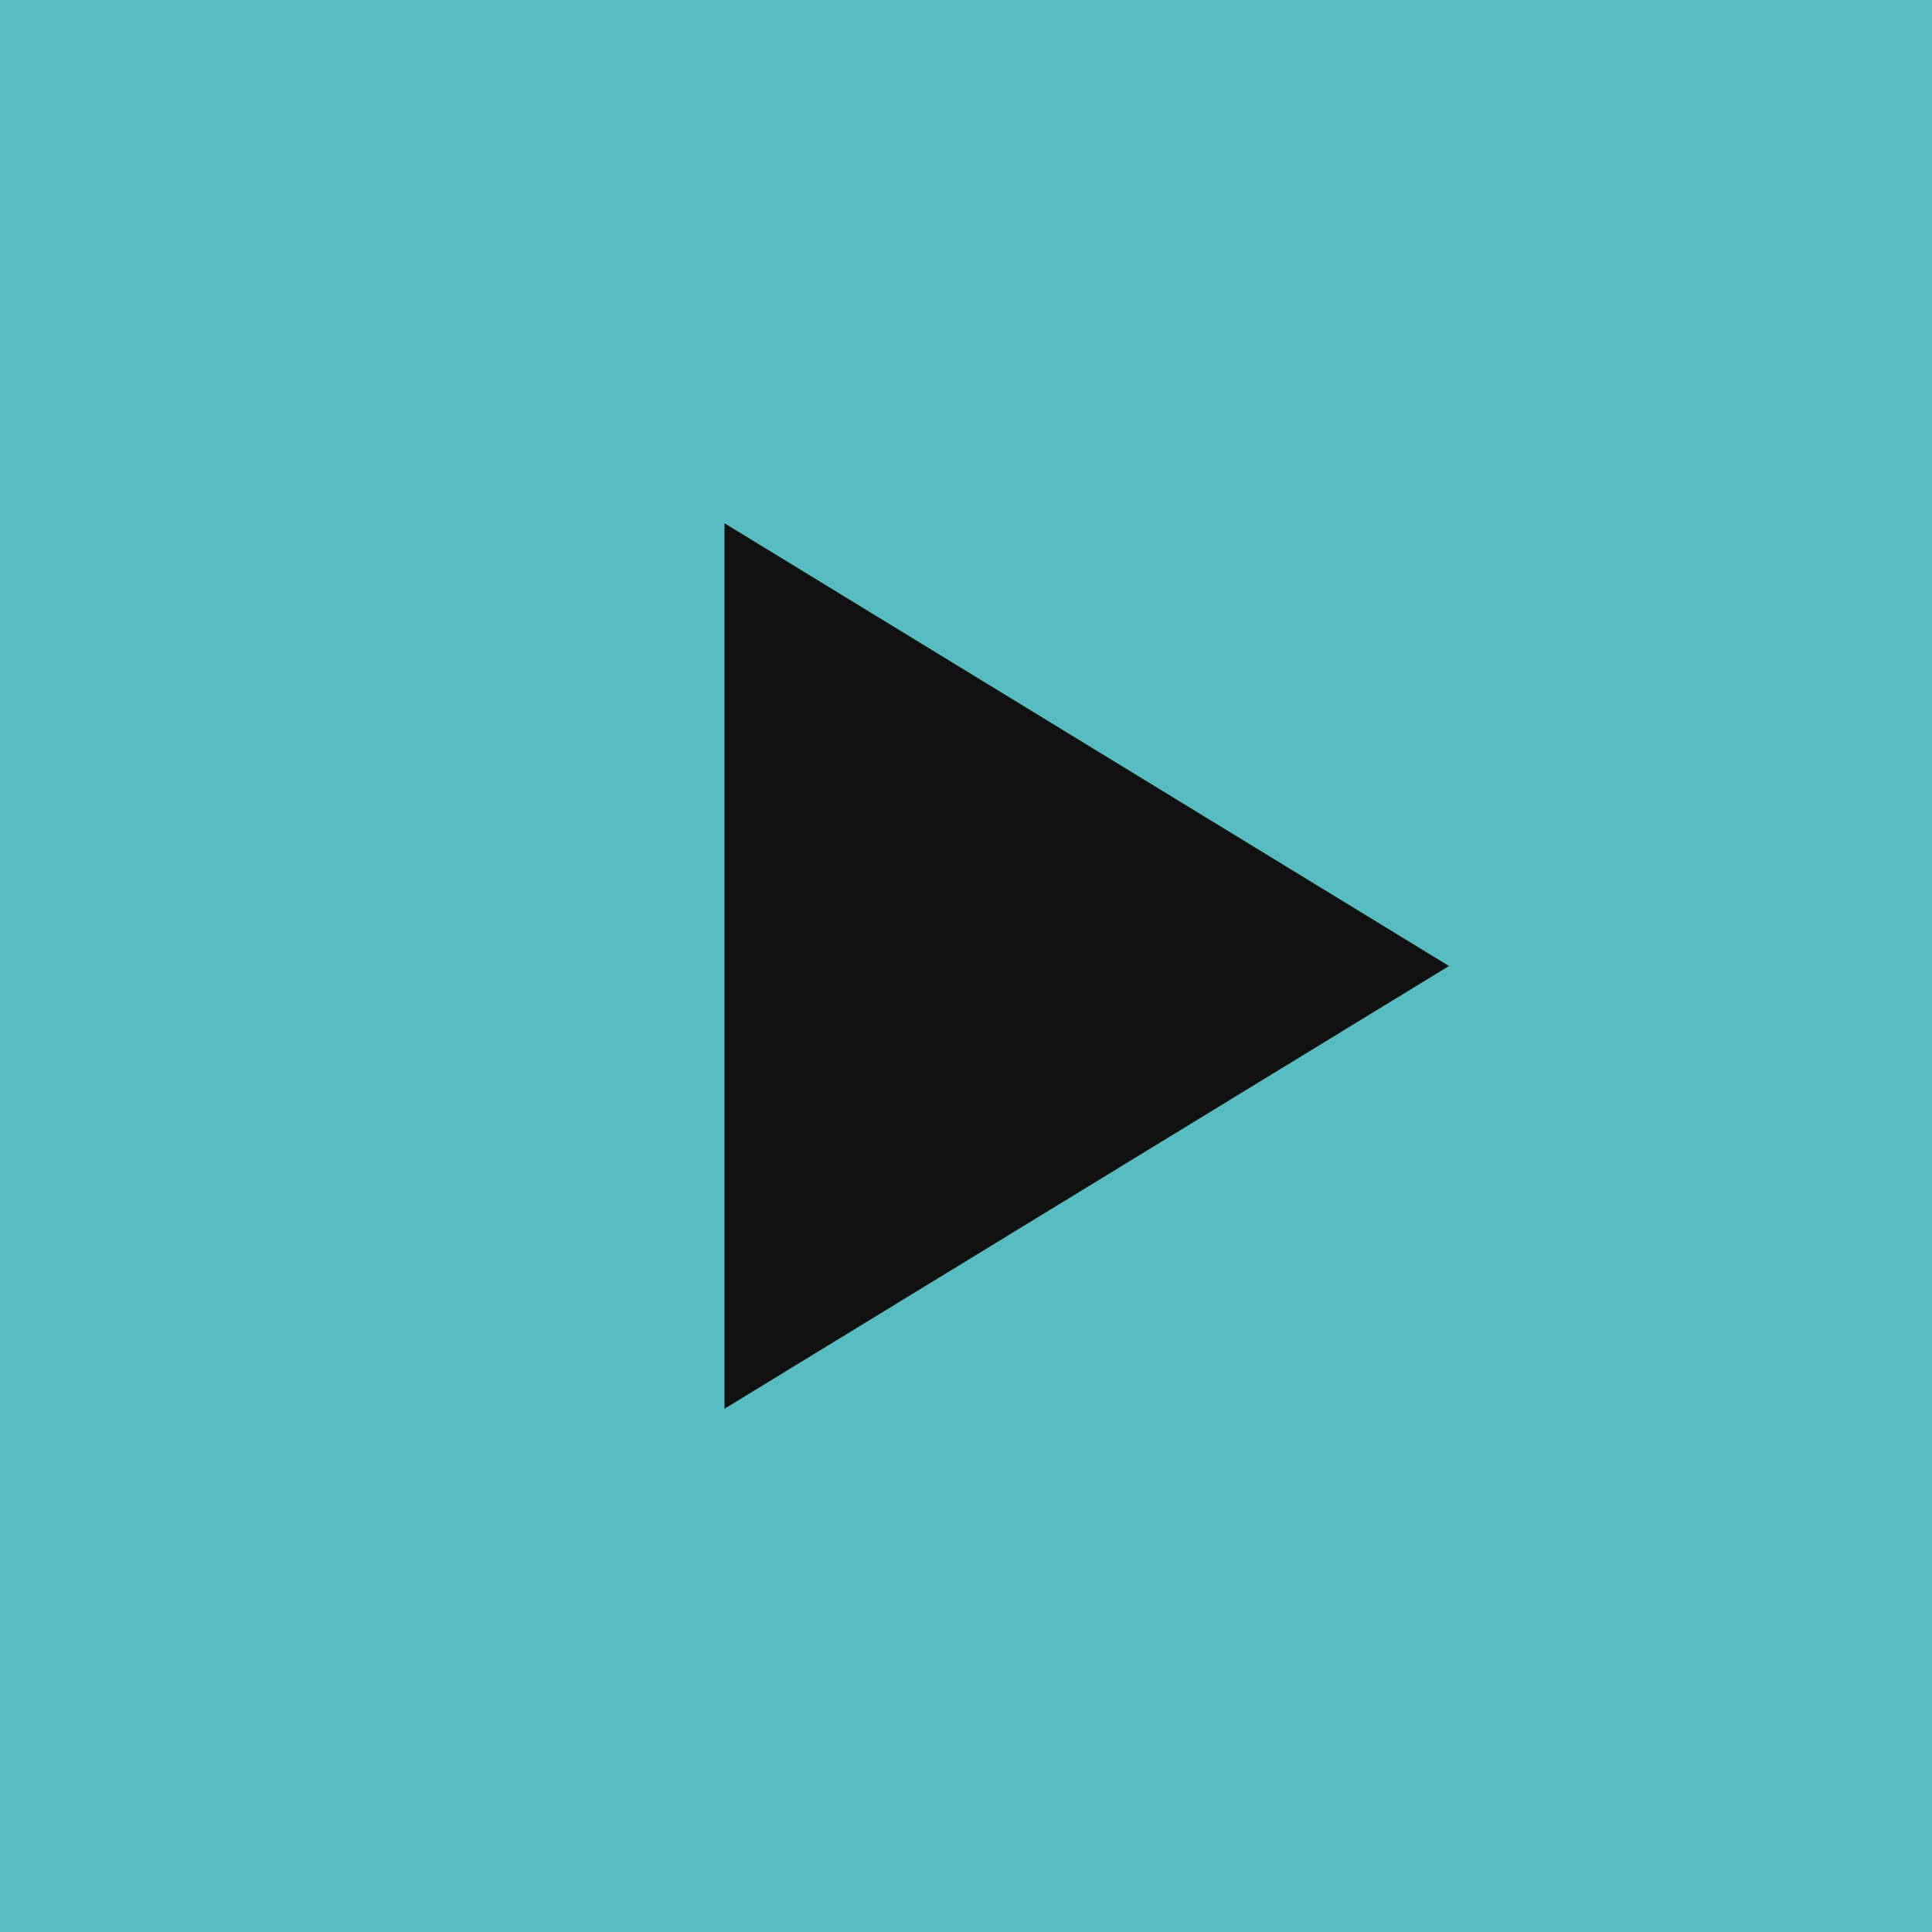
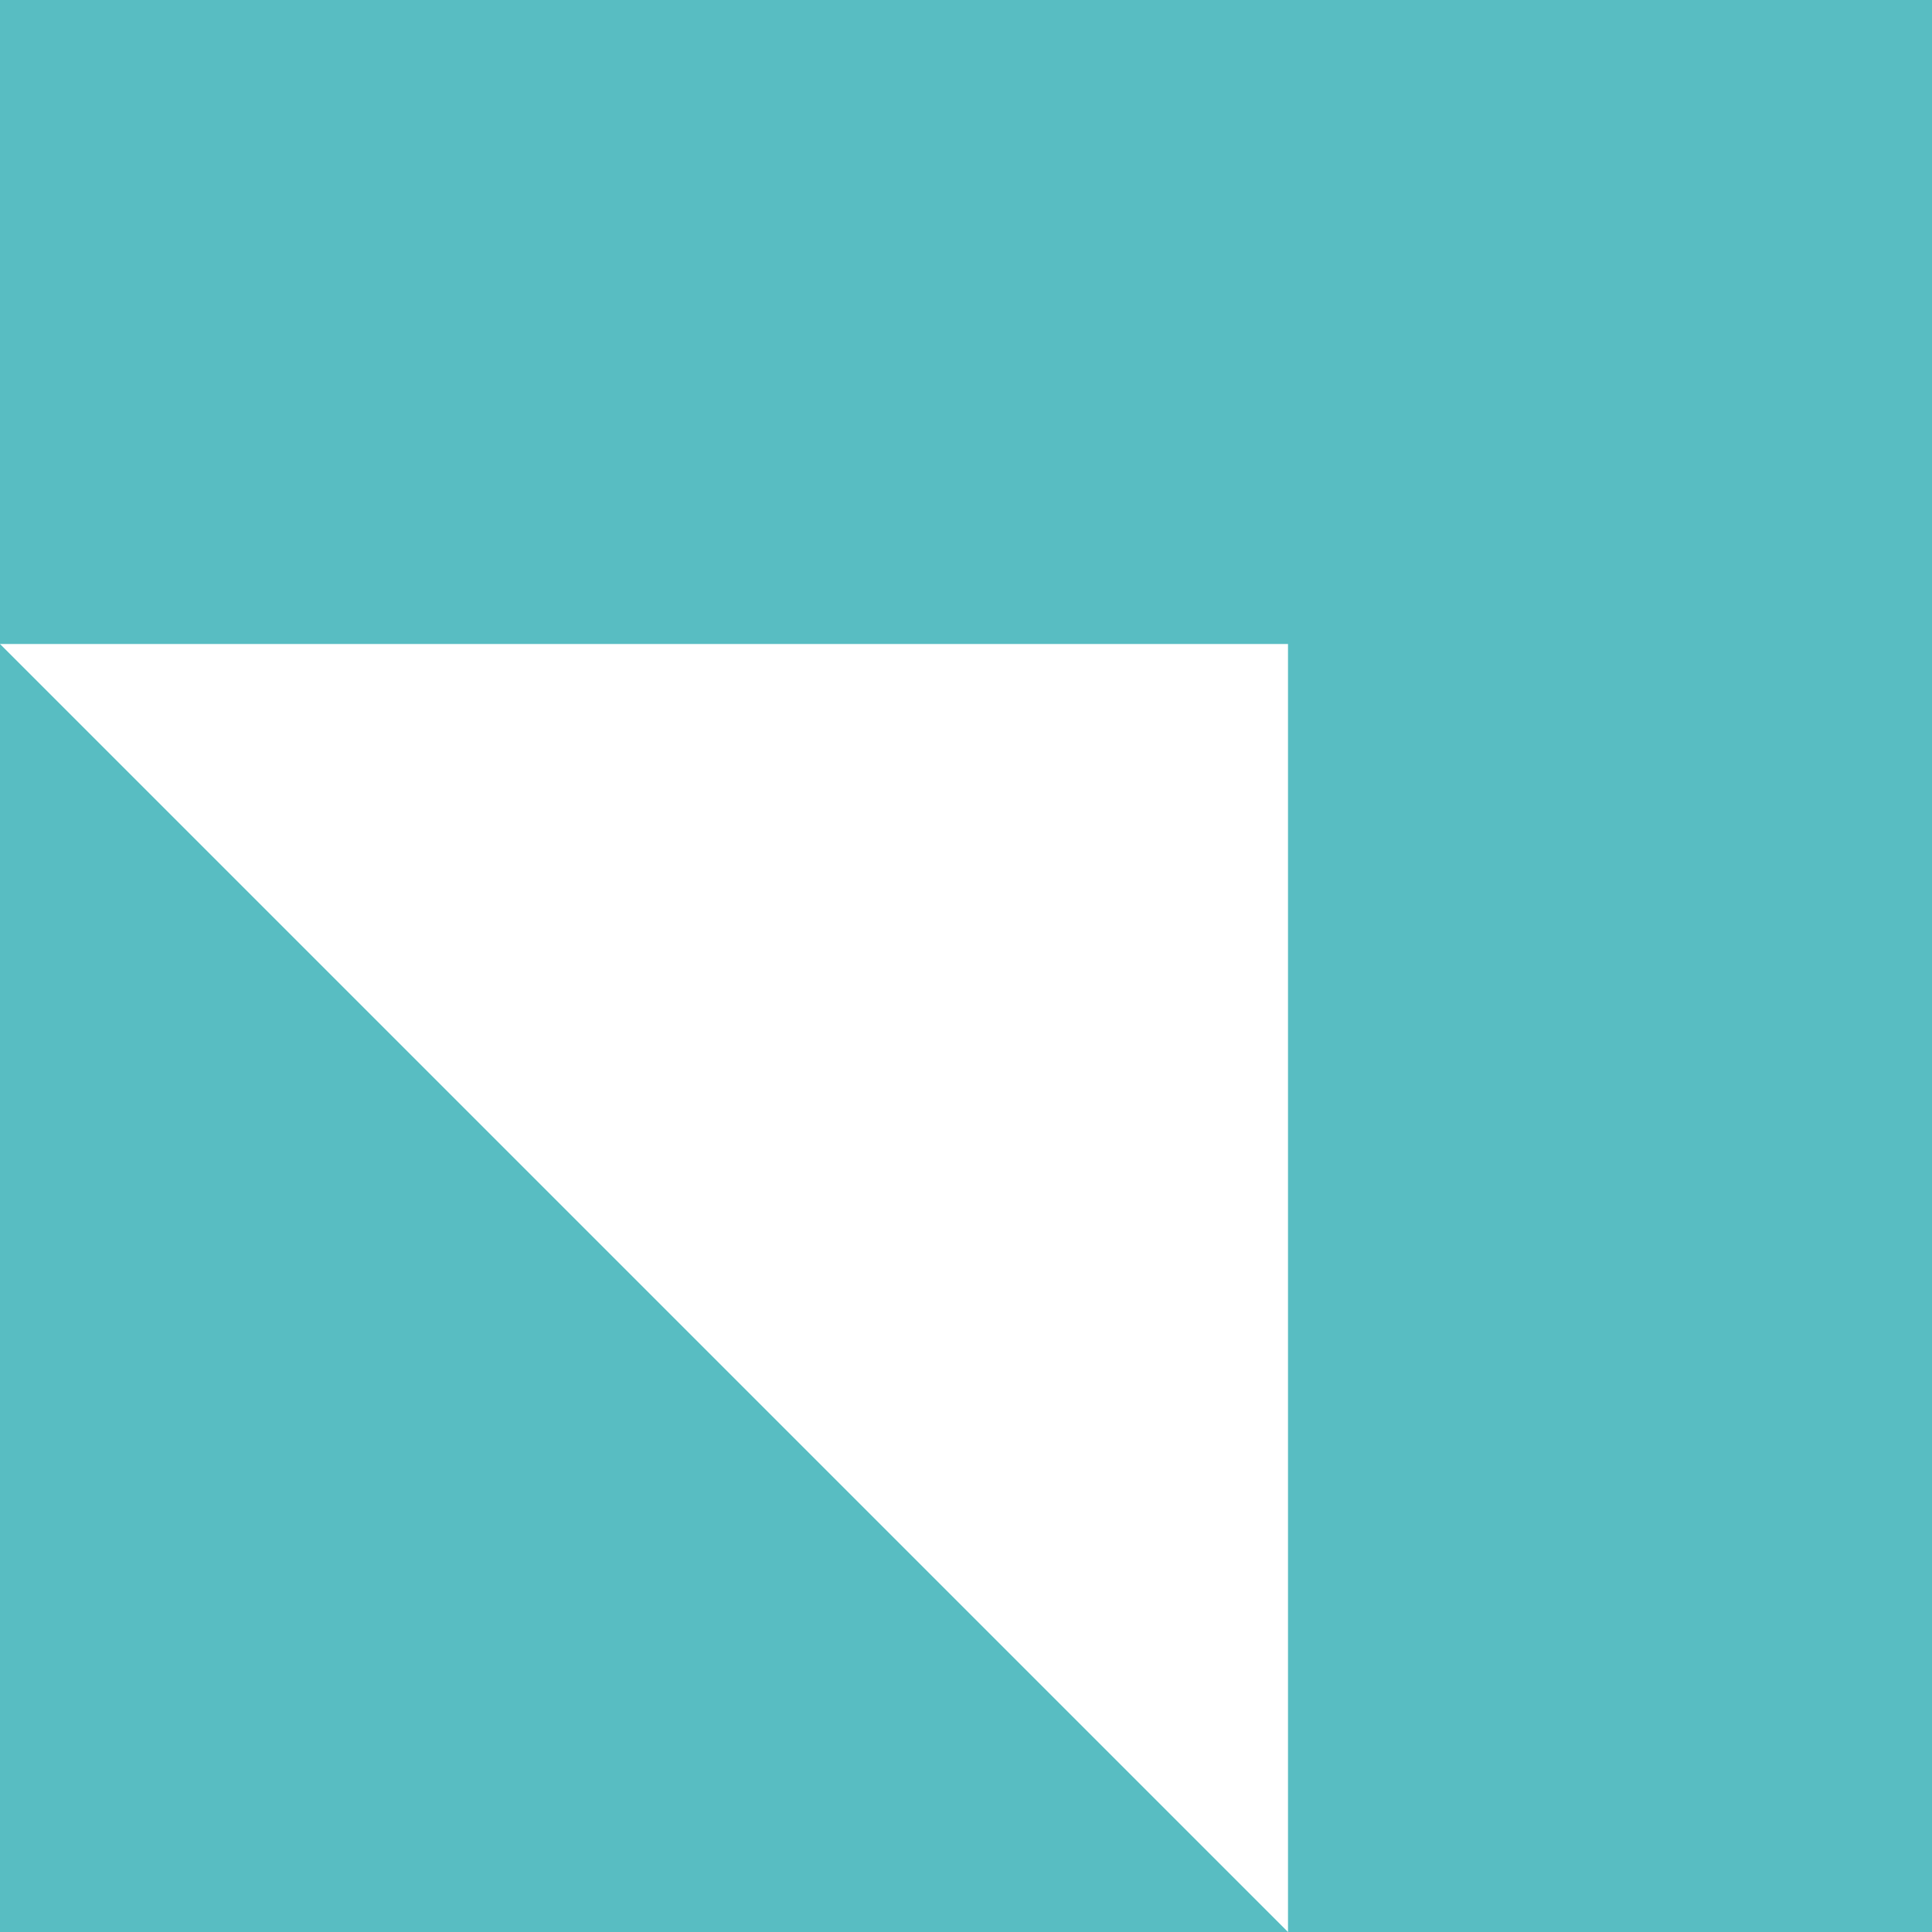
<svg xmlns="http://www.w3.org/2000/svg" width="24" height="24" viewBox="0 0 24 24" fill="none">
-   <rect width="24" height="24" fill="#58BDC2" />
-   <path d="M9 6.5v11L18 12 9 6.5Z" fill="#111111" />
+   <path d="M16 24H0V8L16 24Z" fill="#58BDC2" />
+   <path d="M16 8H0L0 0H24V24H16L16 8Z" fill="#58BDC2" />
</svg>
